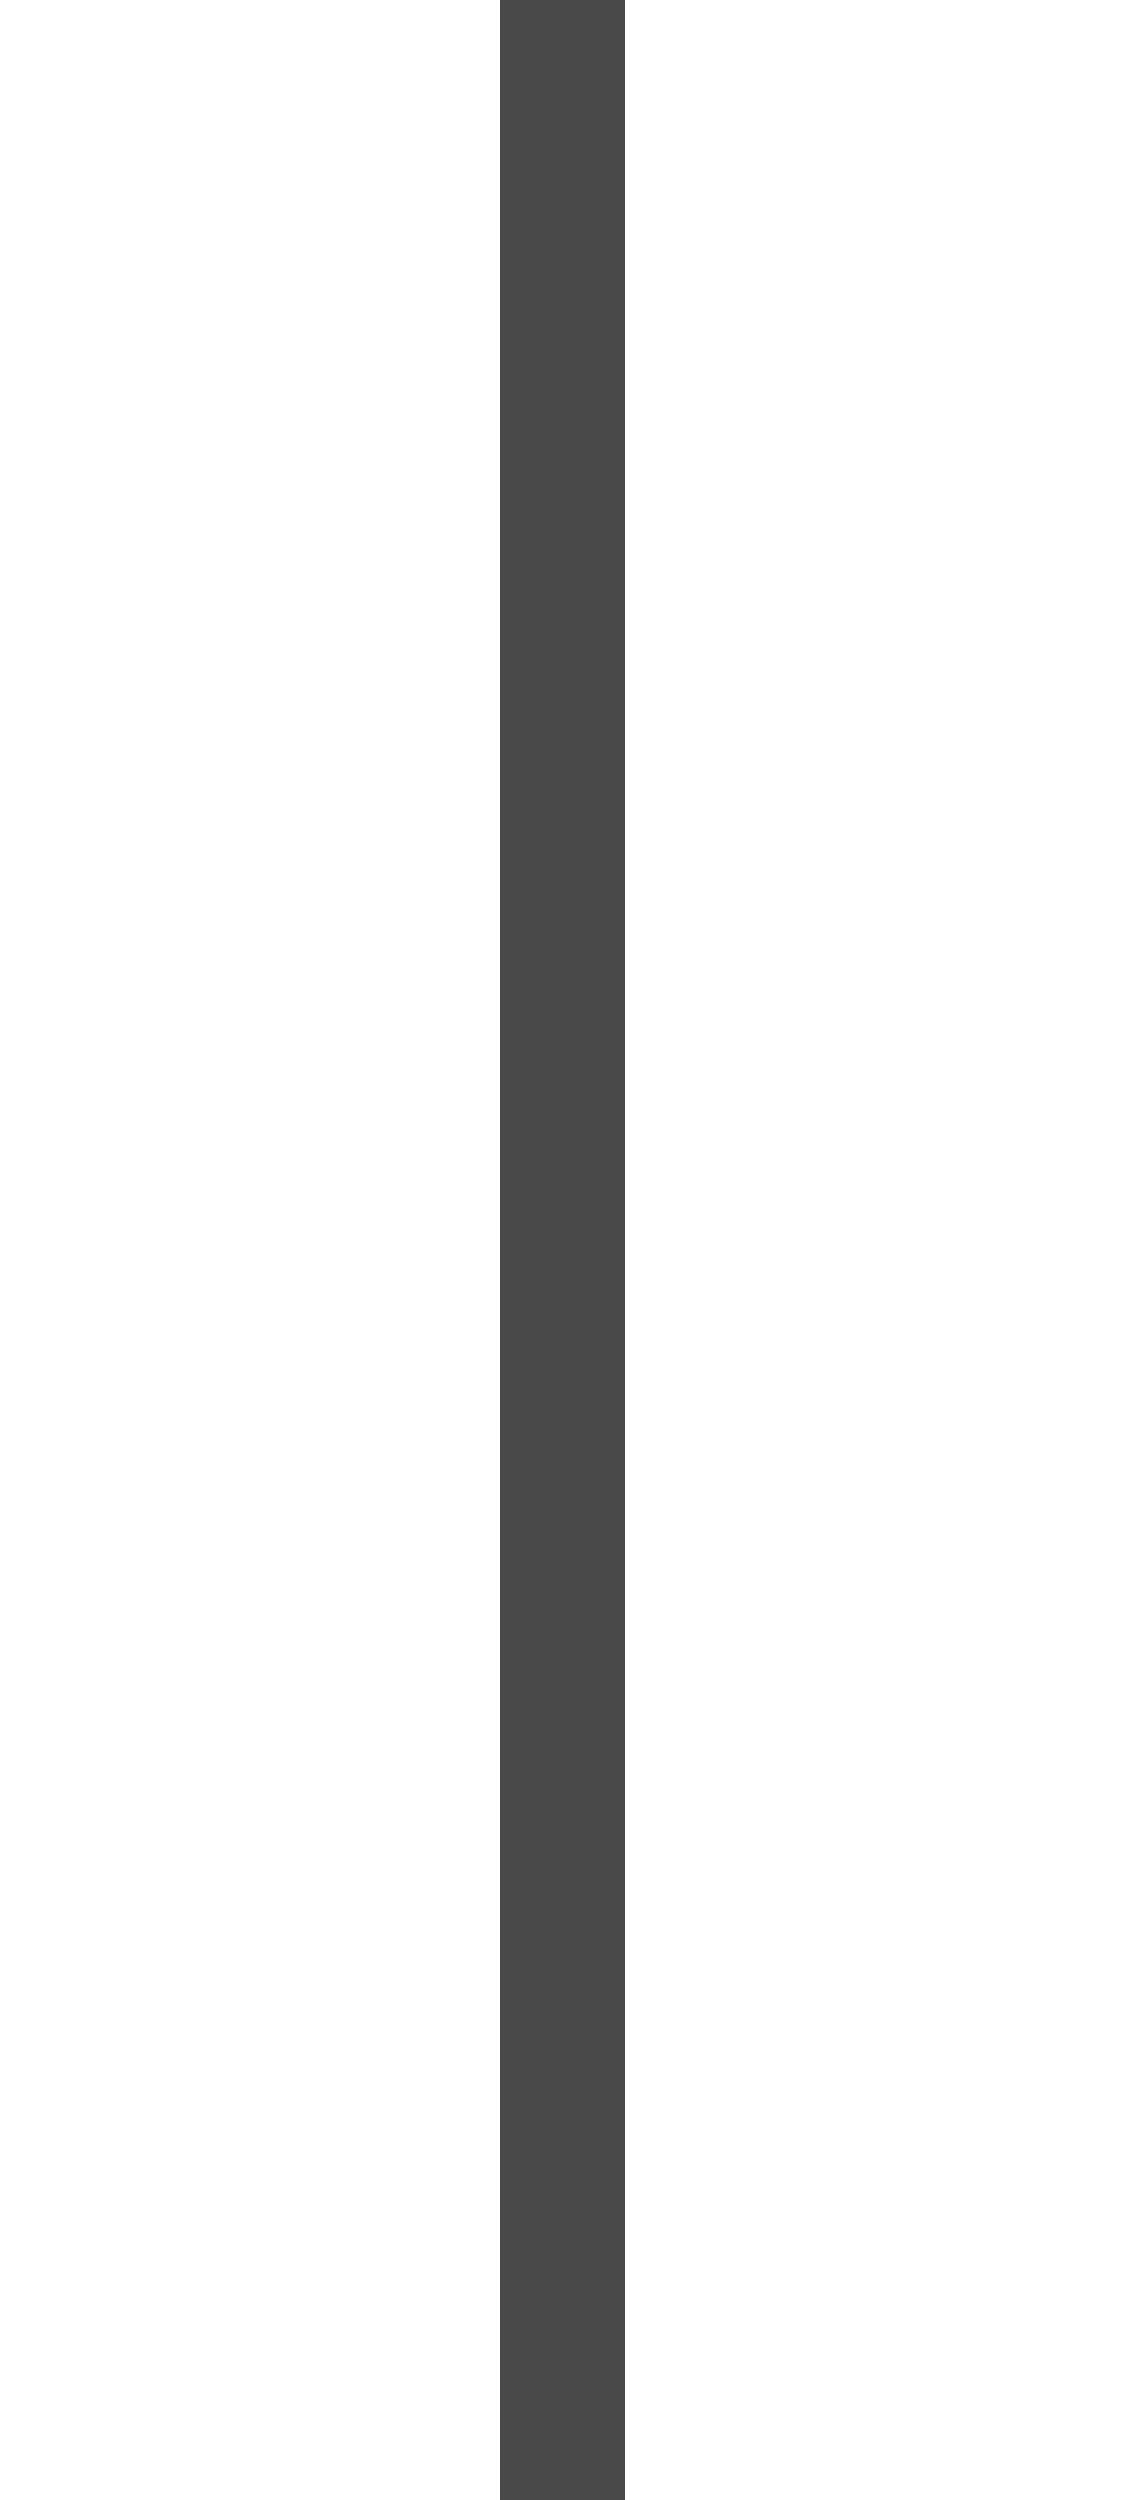
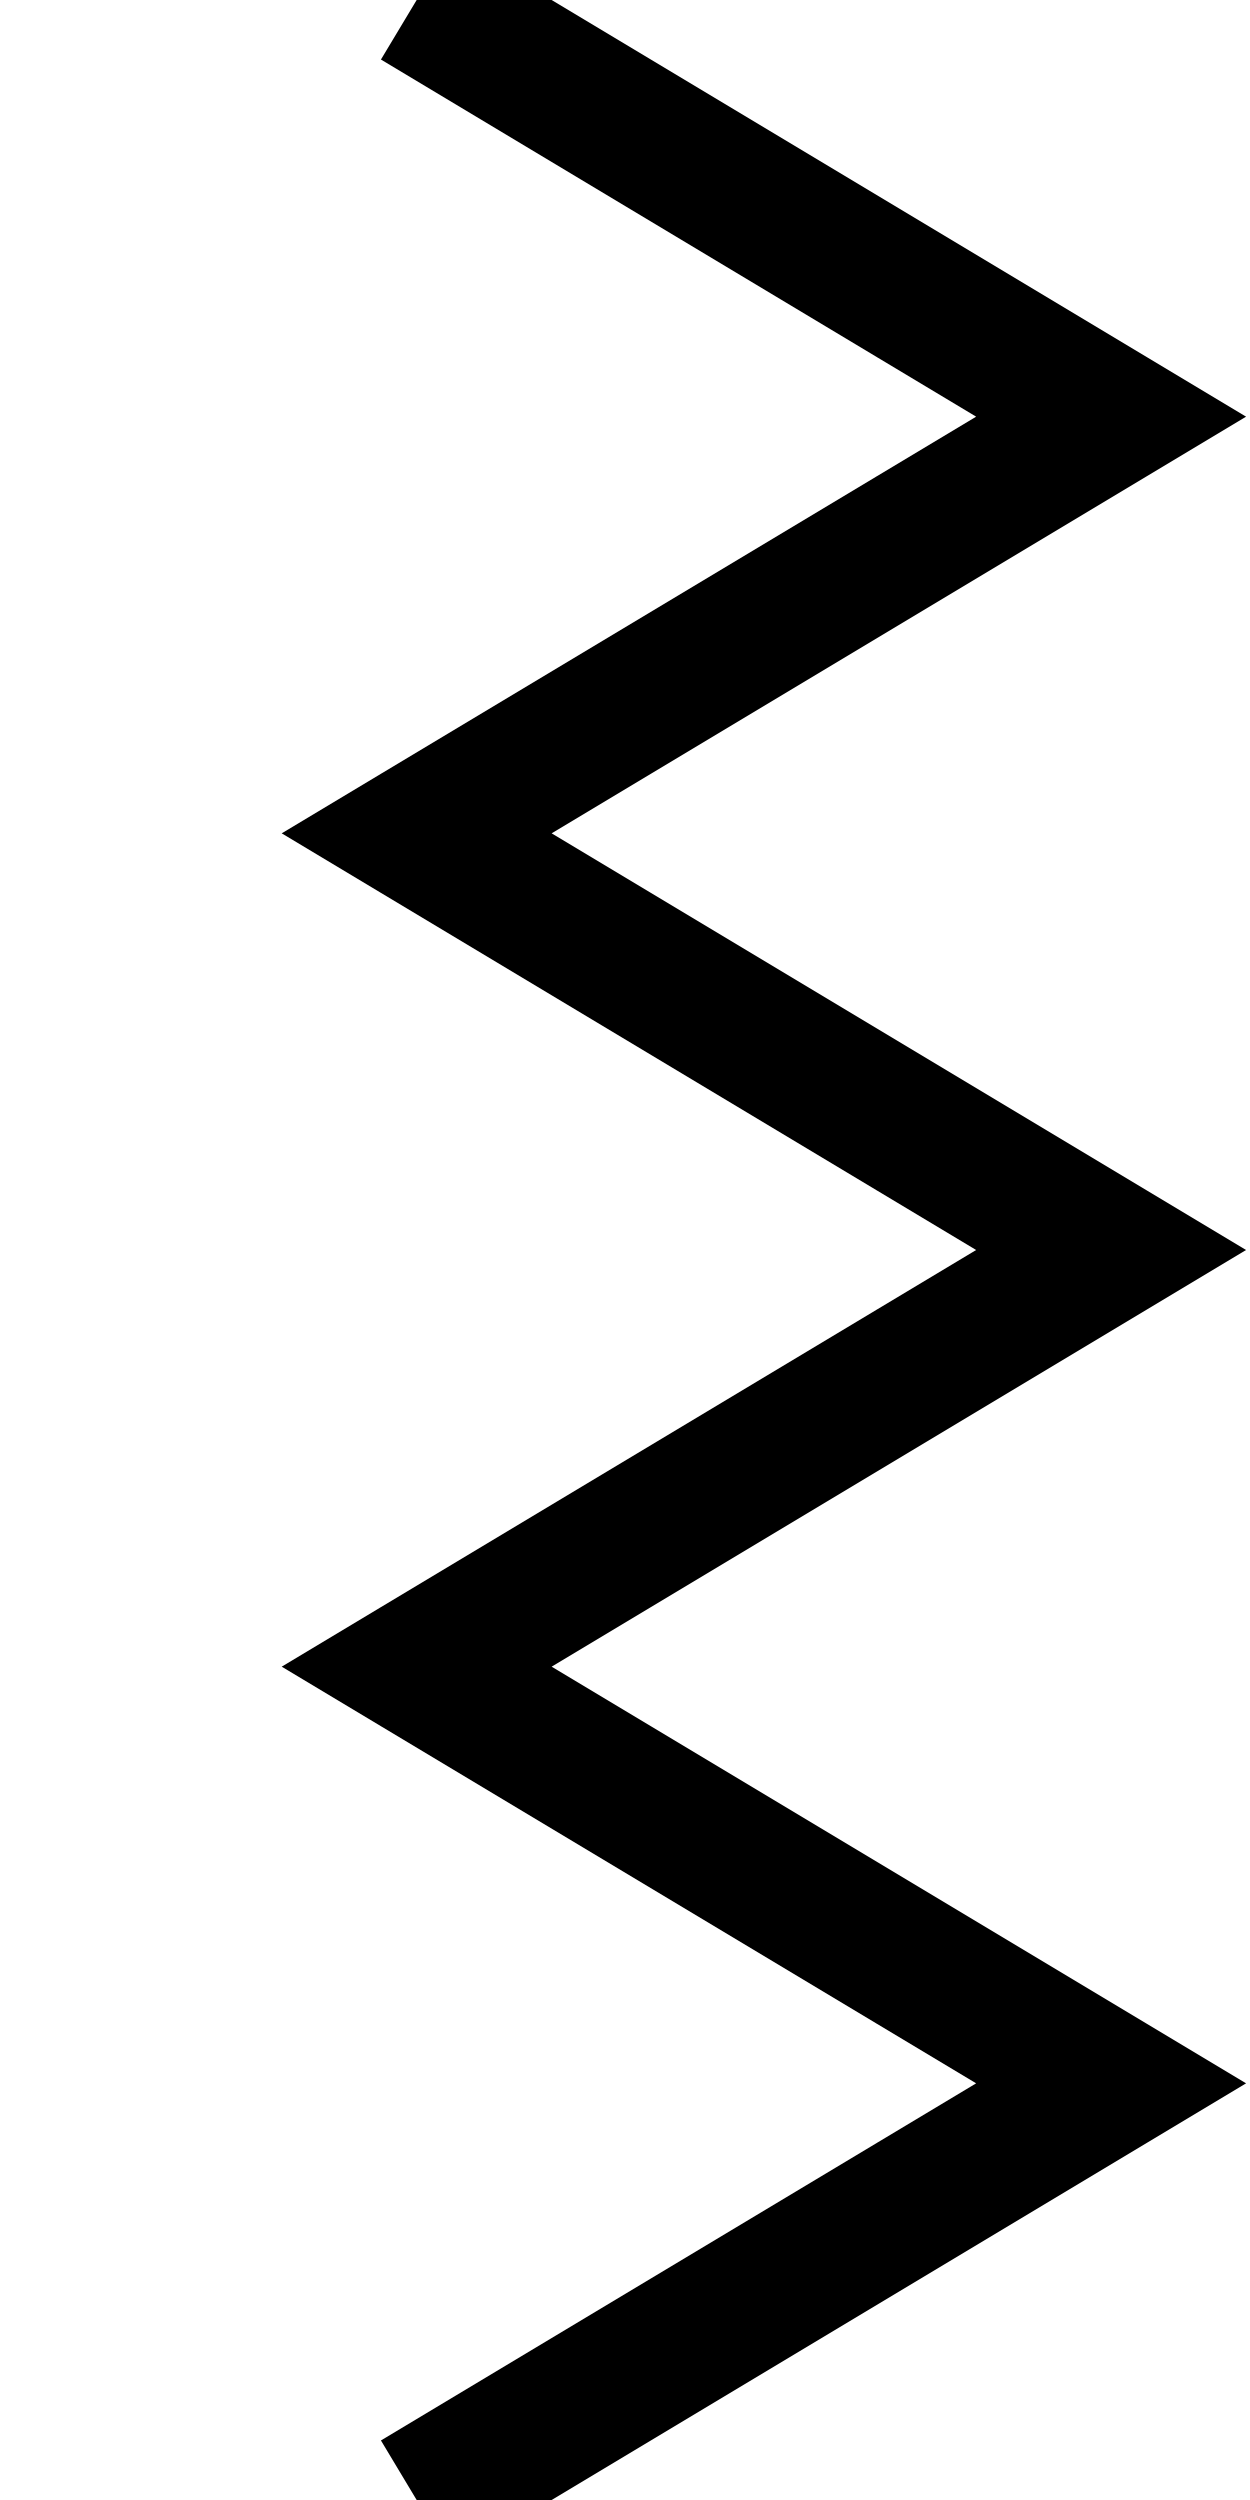
- <svg xmlns="http://www.w3.org/2000/svg" width="9" height="20" id="svg11300" version="1.0" style="display:inline;enable-background:new">
+ <svg xmlns="http://www.w3.org/2000/svg" width="9" height="18" id="svg11300" version="1.0" style="display:inline;enable-background:new">
  <defs id="defs3" />
-   <g style="display:inline" id="layer1" transform="translate(0,-280)">
-     <rect style="opacity:1;fill:#484848;fill-opacity:1" id="rect3834" width="1" height="20" x="4" y="0" transform="translate(0,280)" />
+   <g style="display:inline" id="layer1" transform="translate(0,-282)">
+     <path style="fill:none;fill-rule:evenodd;stroke:#000000;stroke-width:1.0px;stroke-linecap:butt;stroke-linejoin:miter;stroke-opacity:1" d="m 3,282.0 5.0,3 -5.0,3 5.0,3 -5.0,3 5.0,3 -5.0,3" id="path3339" />
  </g>
</svg>
